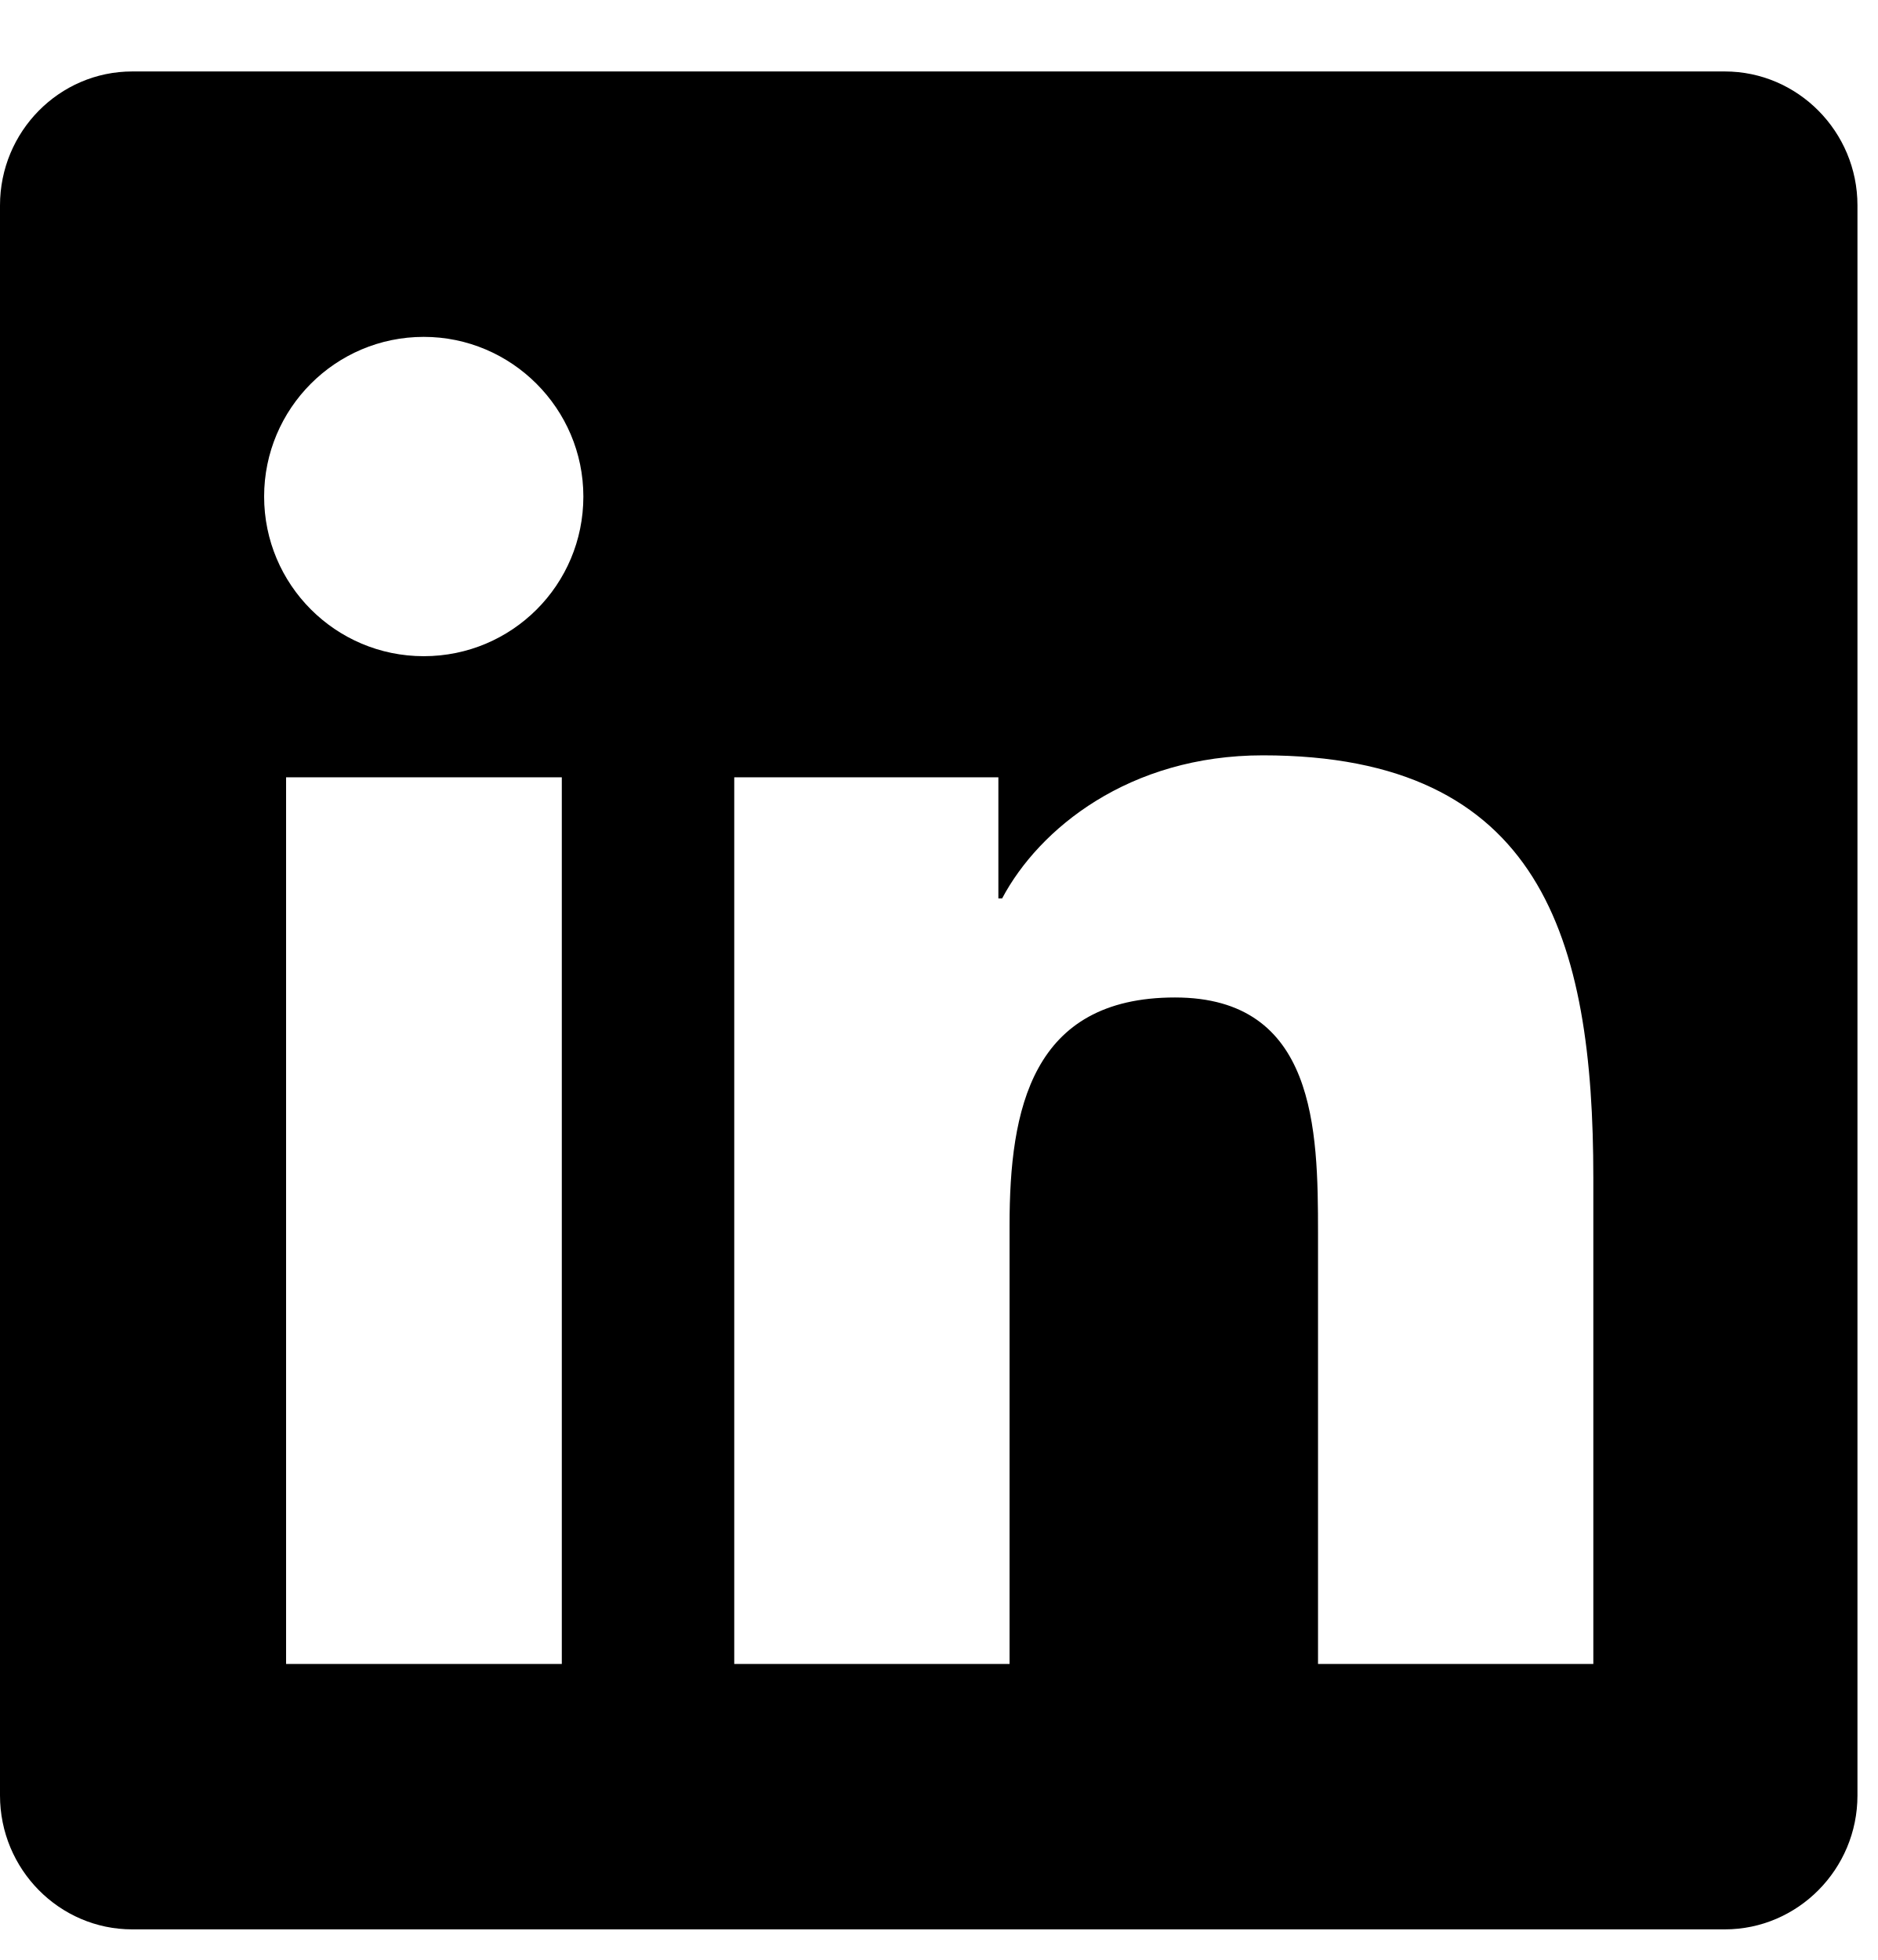
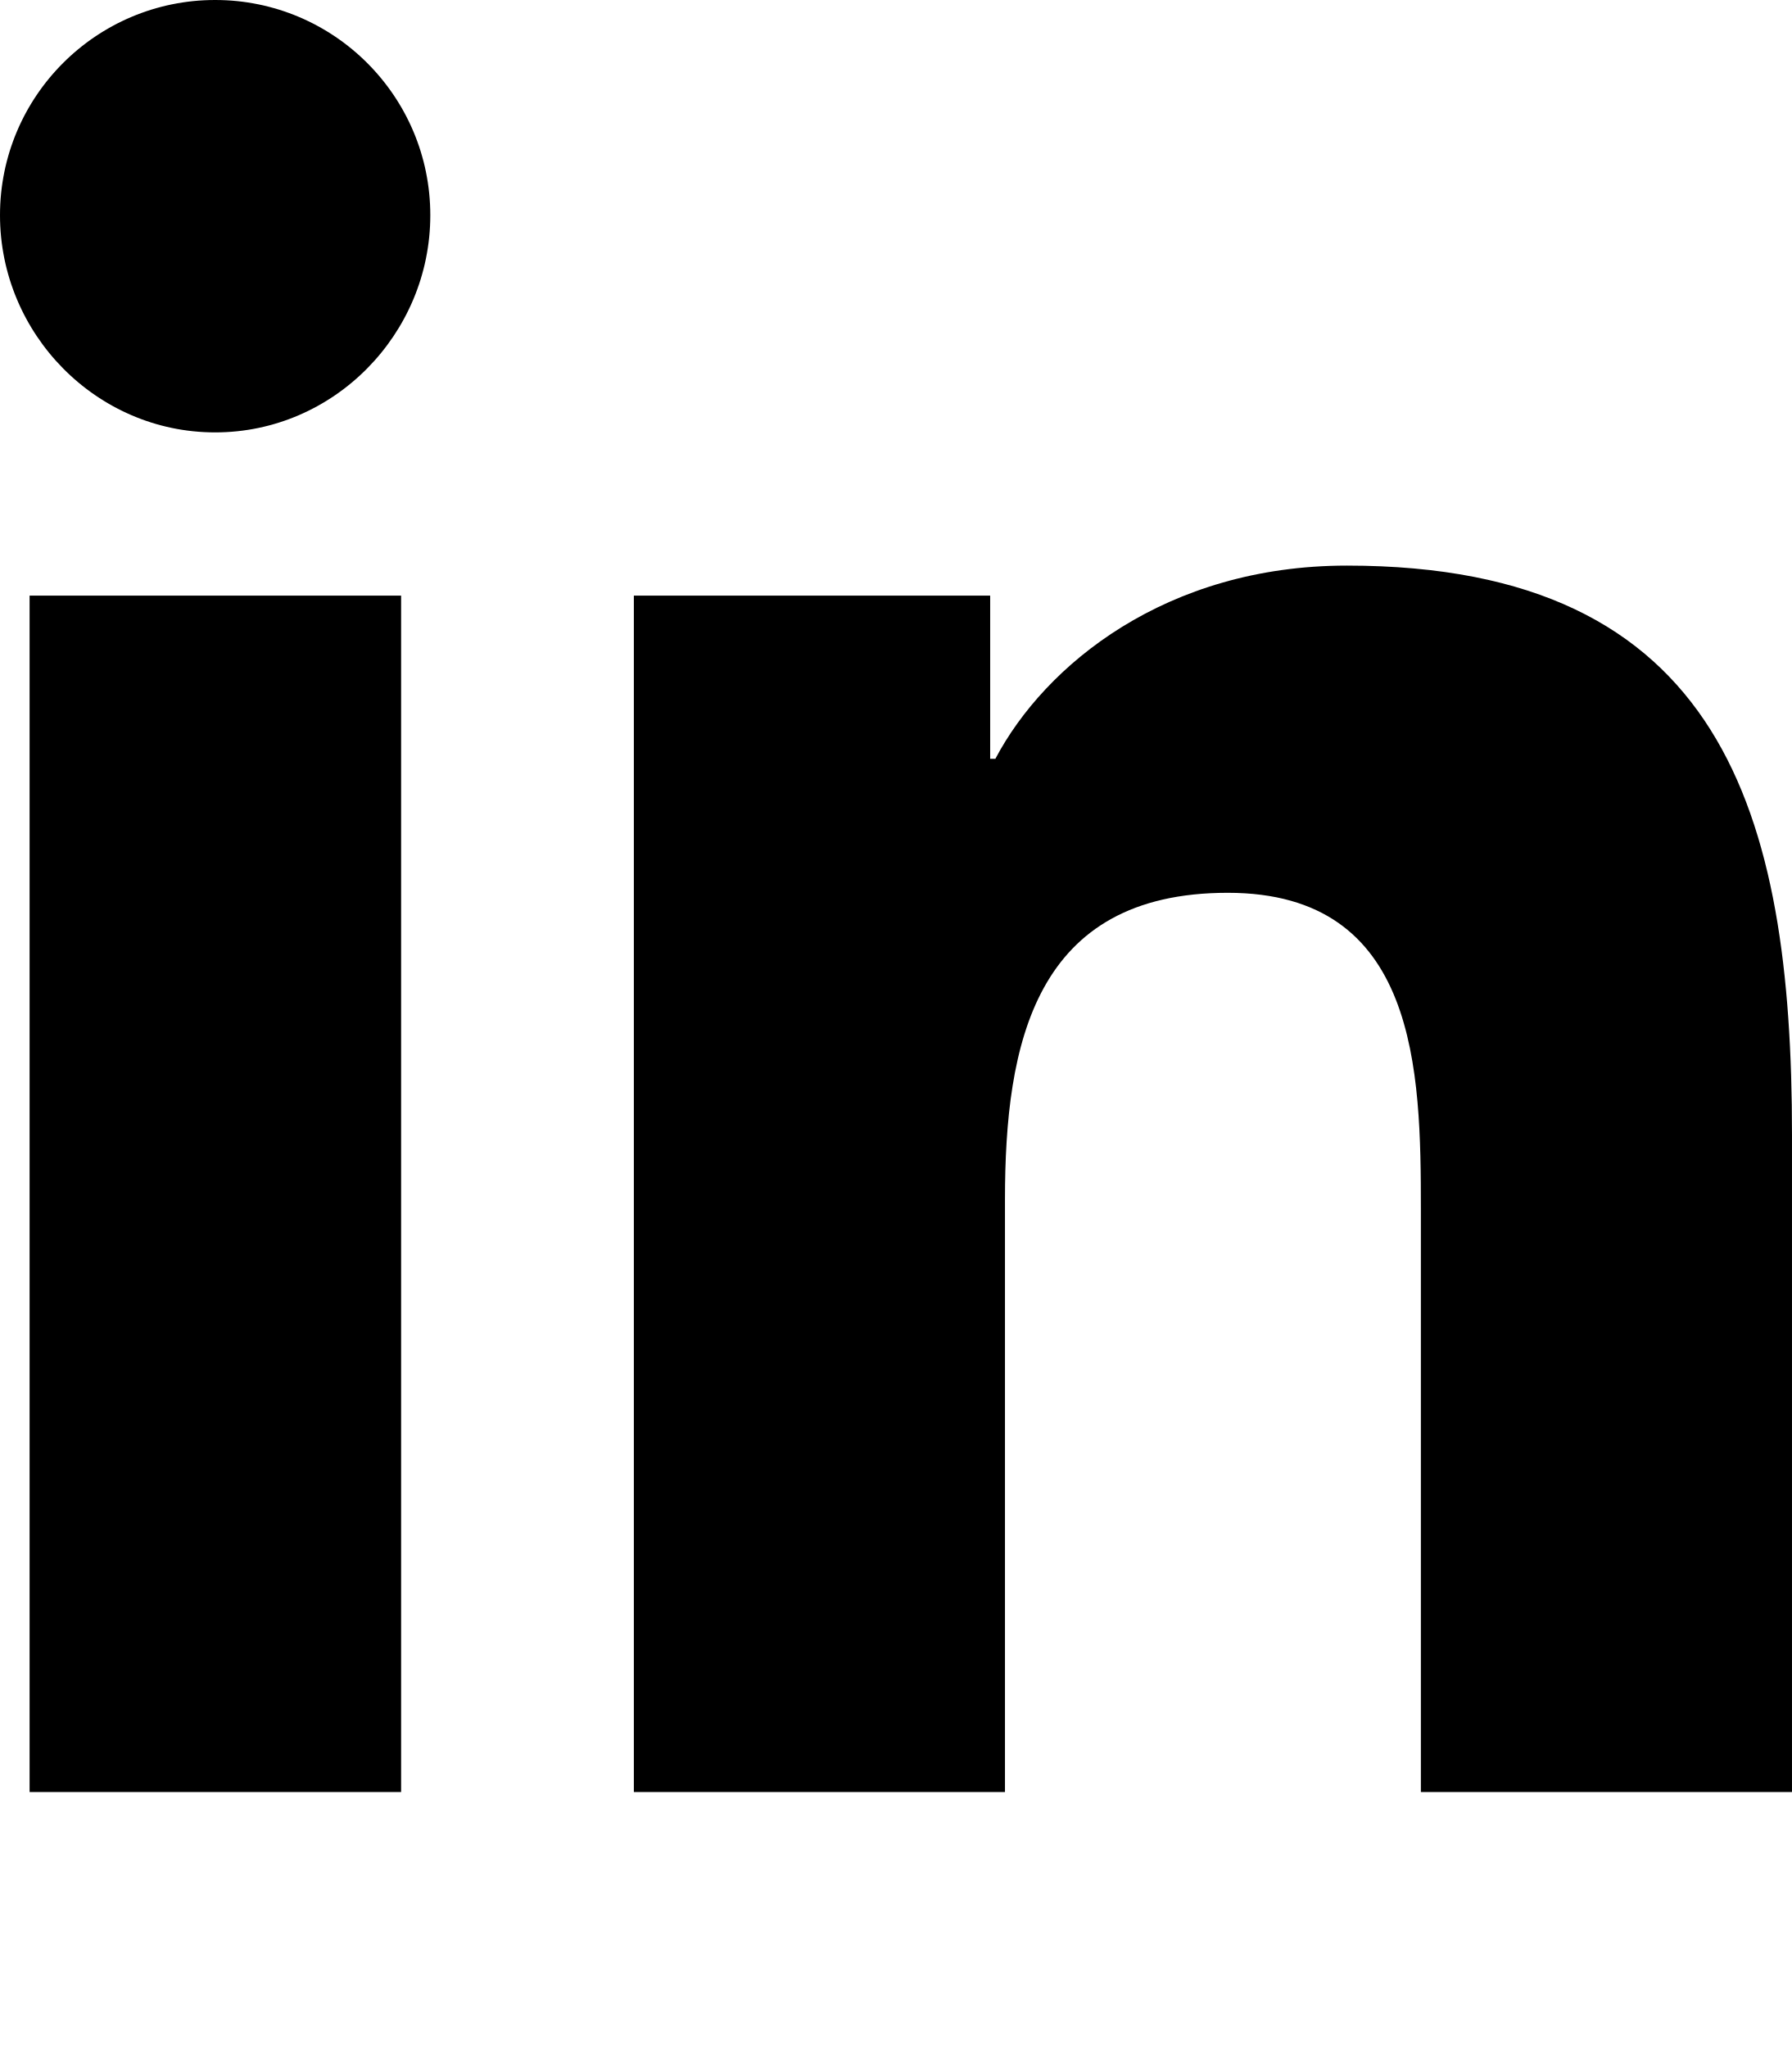
- <svg viewBox="0 0 23 24">
-   <path d="M21.125,23.625 C22.019,23.625 22.75,22.889 22.75,21.985 L22.75,2.515 C22.75,1.611 22.019,0.875 21.125,0.875 L1.62,0.875 C0.726,0.875 0,1.611 0,2.515 L0,21.985 C0,22.889 0.726,23.625 1.62,23.625 L21.125,23.625 Z M5.19,8.035 C4.108,8.035 3.235,7.157 3.235,6.08 C3.235,5.004 4.108,4.125 5.19,4.125 C6.266,4.125 7.145,5.004 7.145,6.08 C7.145,7.162 6.271,8.035 5.19,8.035 Z M12.365,20.375 L8.993,20.375 L8.993,9.518 L12.228,9.518 L12.228,11.001 L12.274,11.001 C12.726,10.148 13.828,9.249 15.468,9.249 C18.88,9.249 19.515,11.498 19.515,14.423 L19.515,20.375 L16.143,20.375 L16.143,15.094 C16.143,13.834 16.118,12.214 14.391,12.214 C12.634,12.214 12.365,13.586 12.365,15.002 L12.365,20.375 Z M6.881,20.375 L3.504,20.375 L3.504,9.518 L6.881,9.518 L6.881,20.375 Z" />
+ <svg xmlns="http://www.w3.org/2000/svg" viewBox="0 0 448.1 512">
+   <path d="M100.3 448H7.4V148.9h92.9V448zM53.8 108.1C24.1 108.1 0 83.5 0 53.8S24.1 0 53.8 0s53.8 24.1 53.8 53.8-24.1 54.3-53.8 54.3zM448 448h-92.7V302.4c0-34.7-.7-79.2-48.3-79.2-48.3 0-55.7 37.7-55.7 76.7V448h-92.8V148.9h89.1v40.8h1.3c12.4-23.5 42.7-48.3 87.9-48.3 94 0 111.3 61.9 111.3 142.3V448h-.1z" />
</svg>
